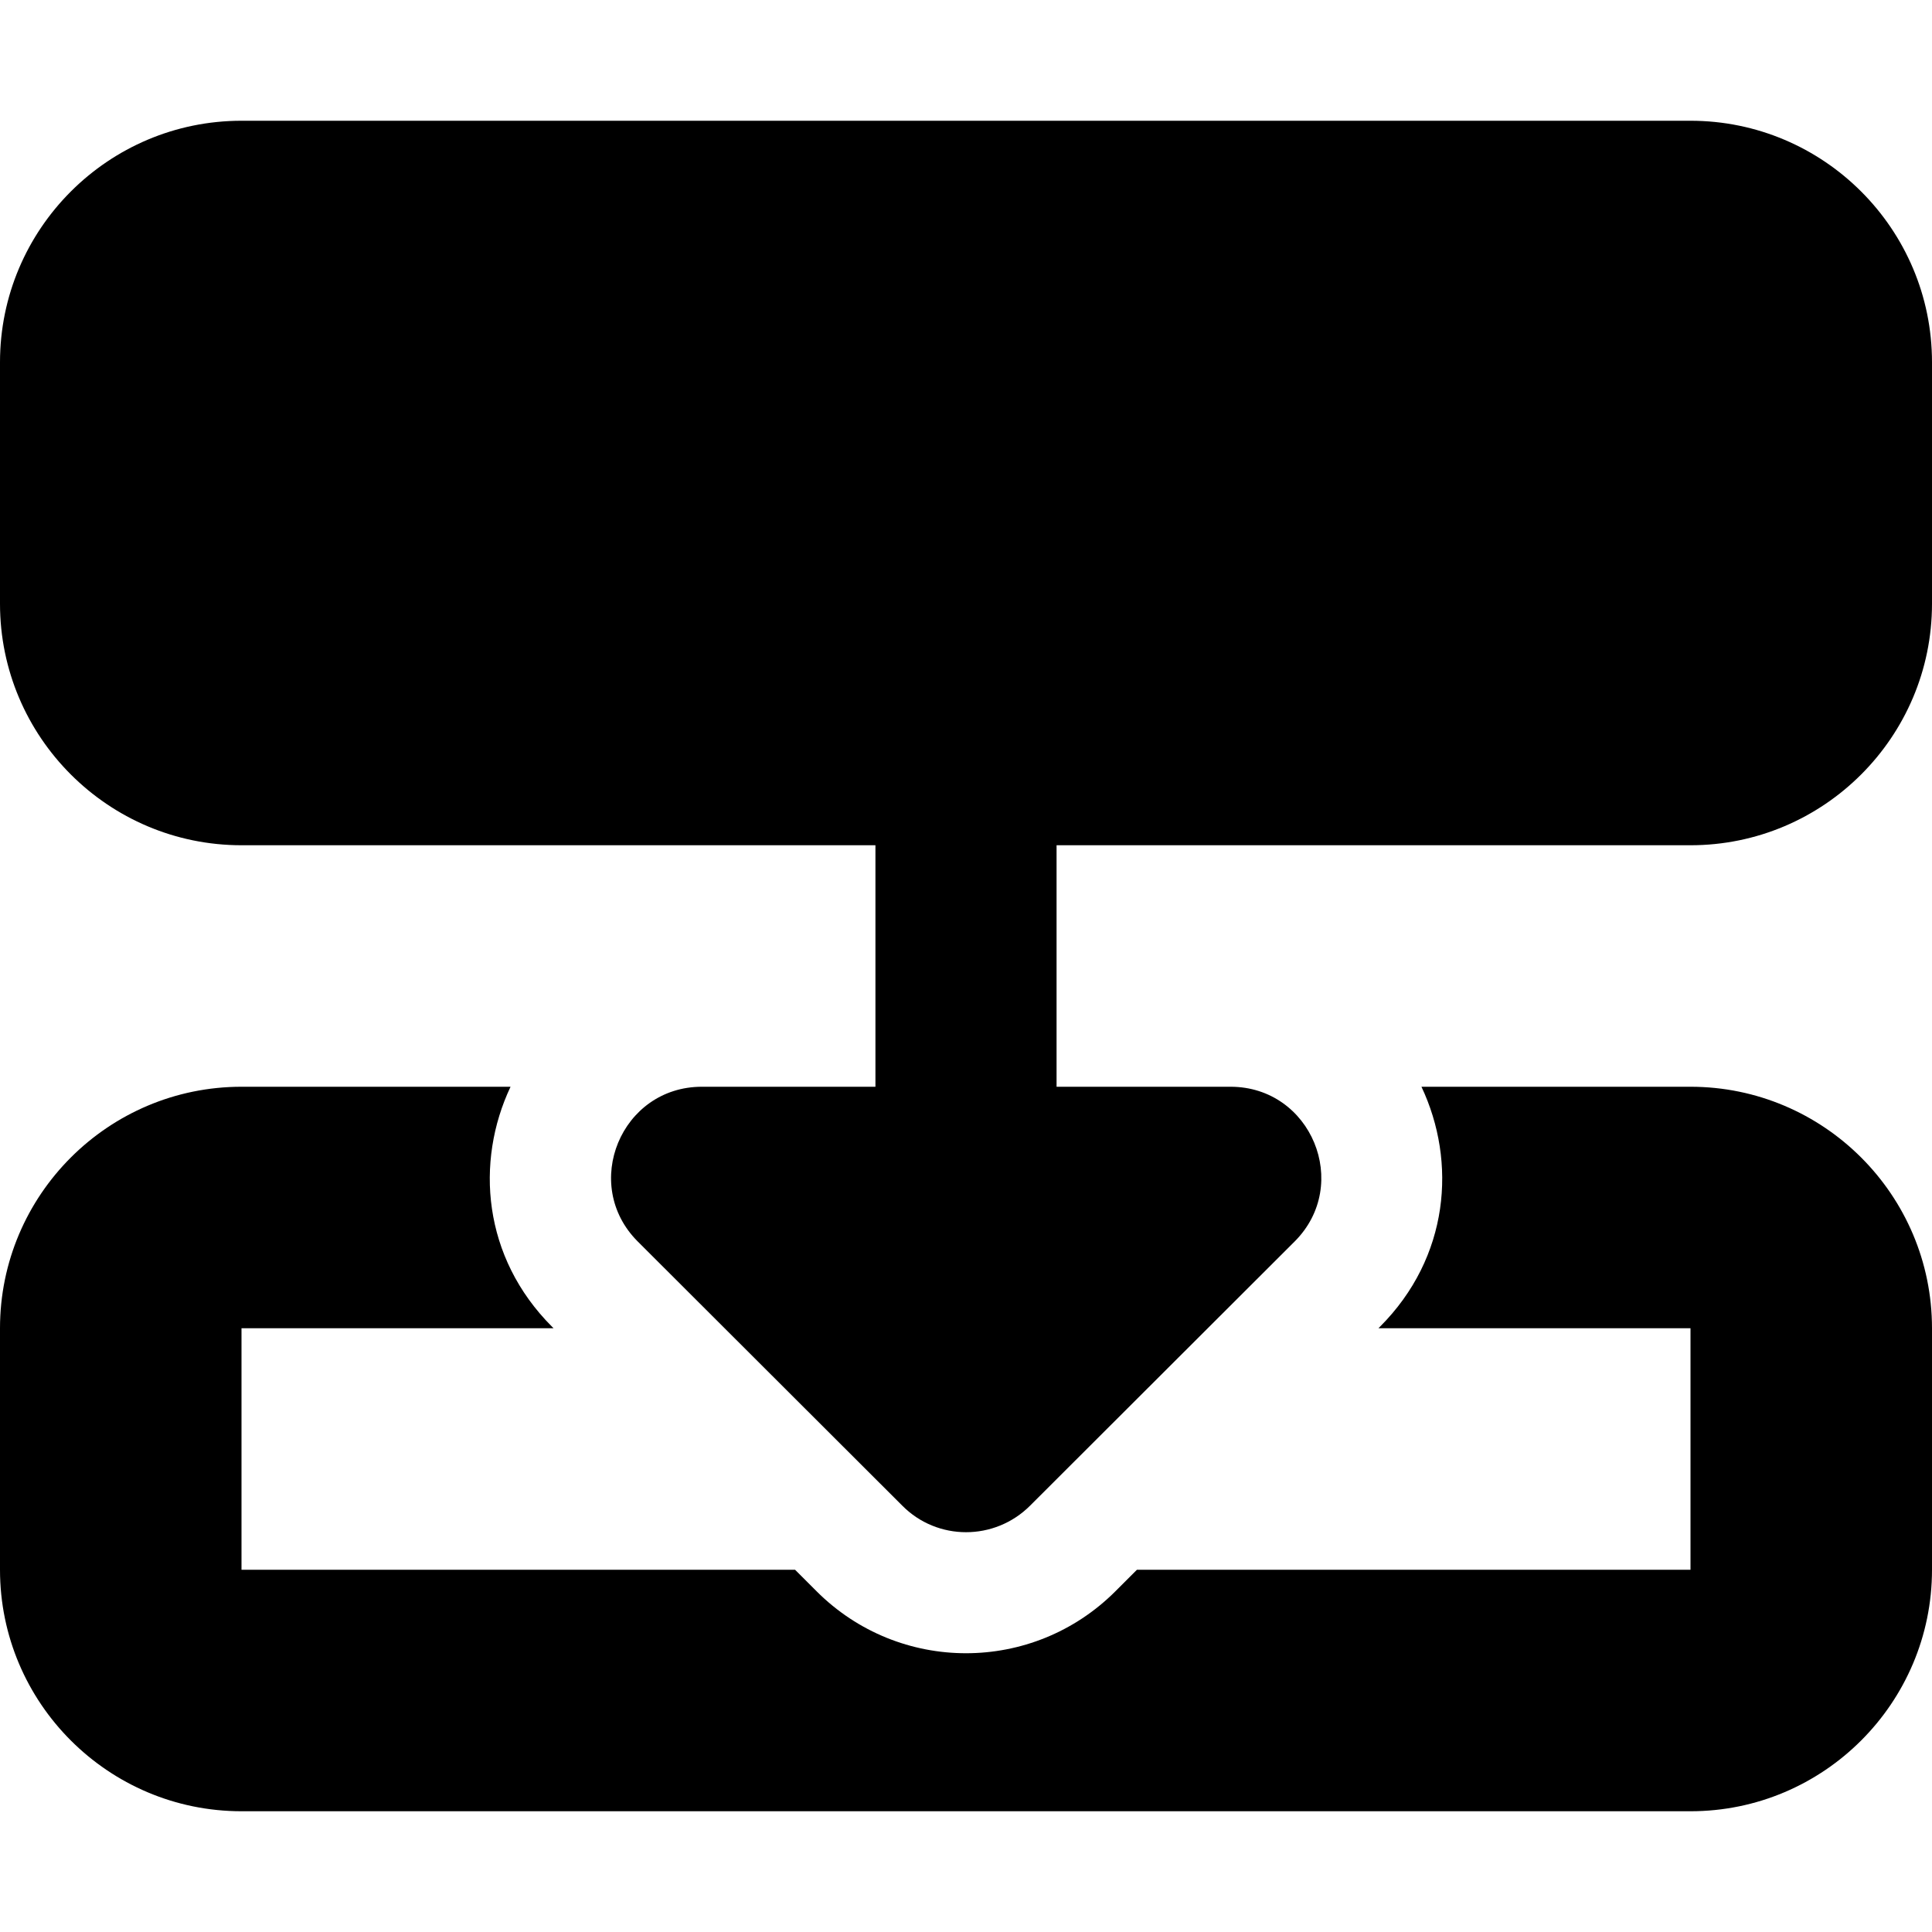
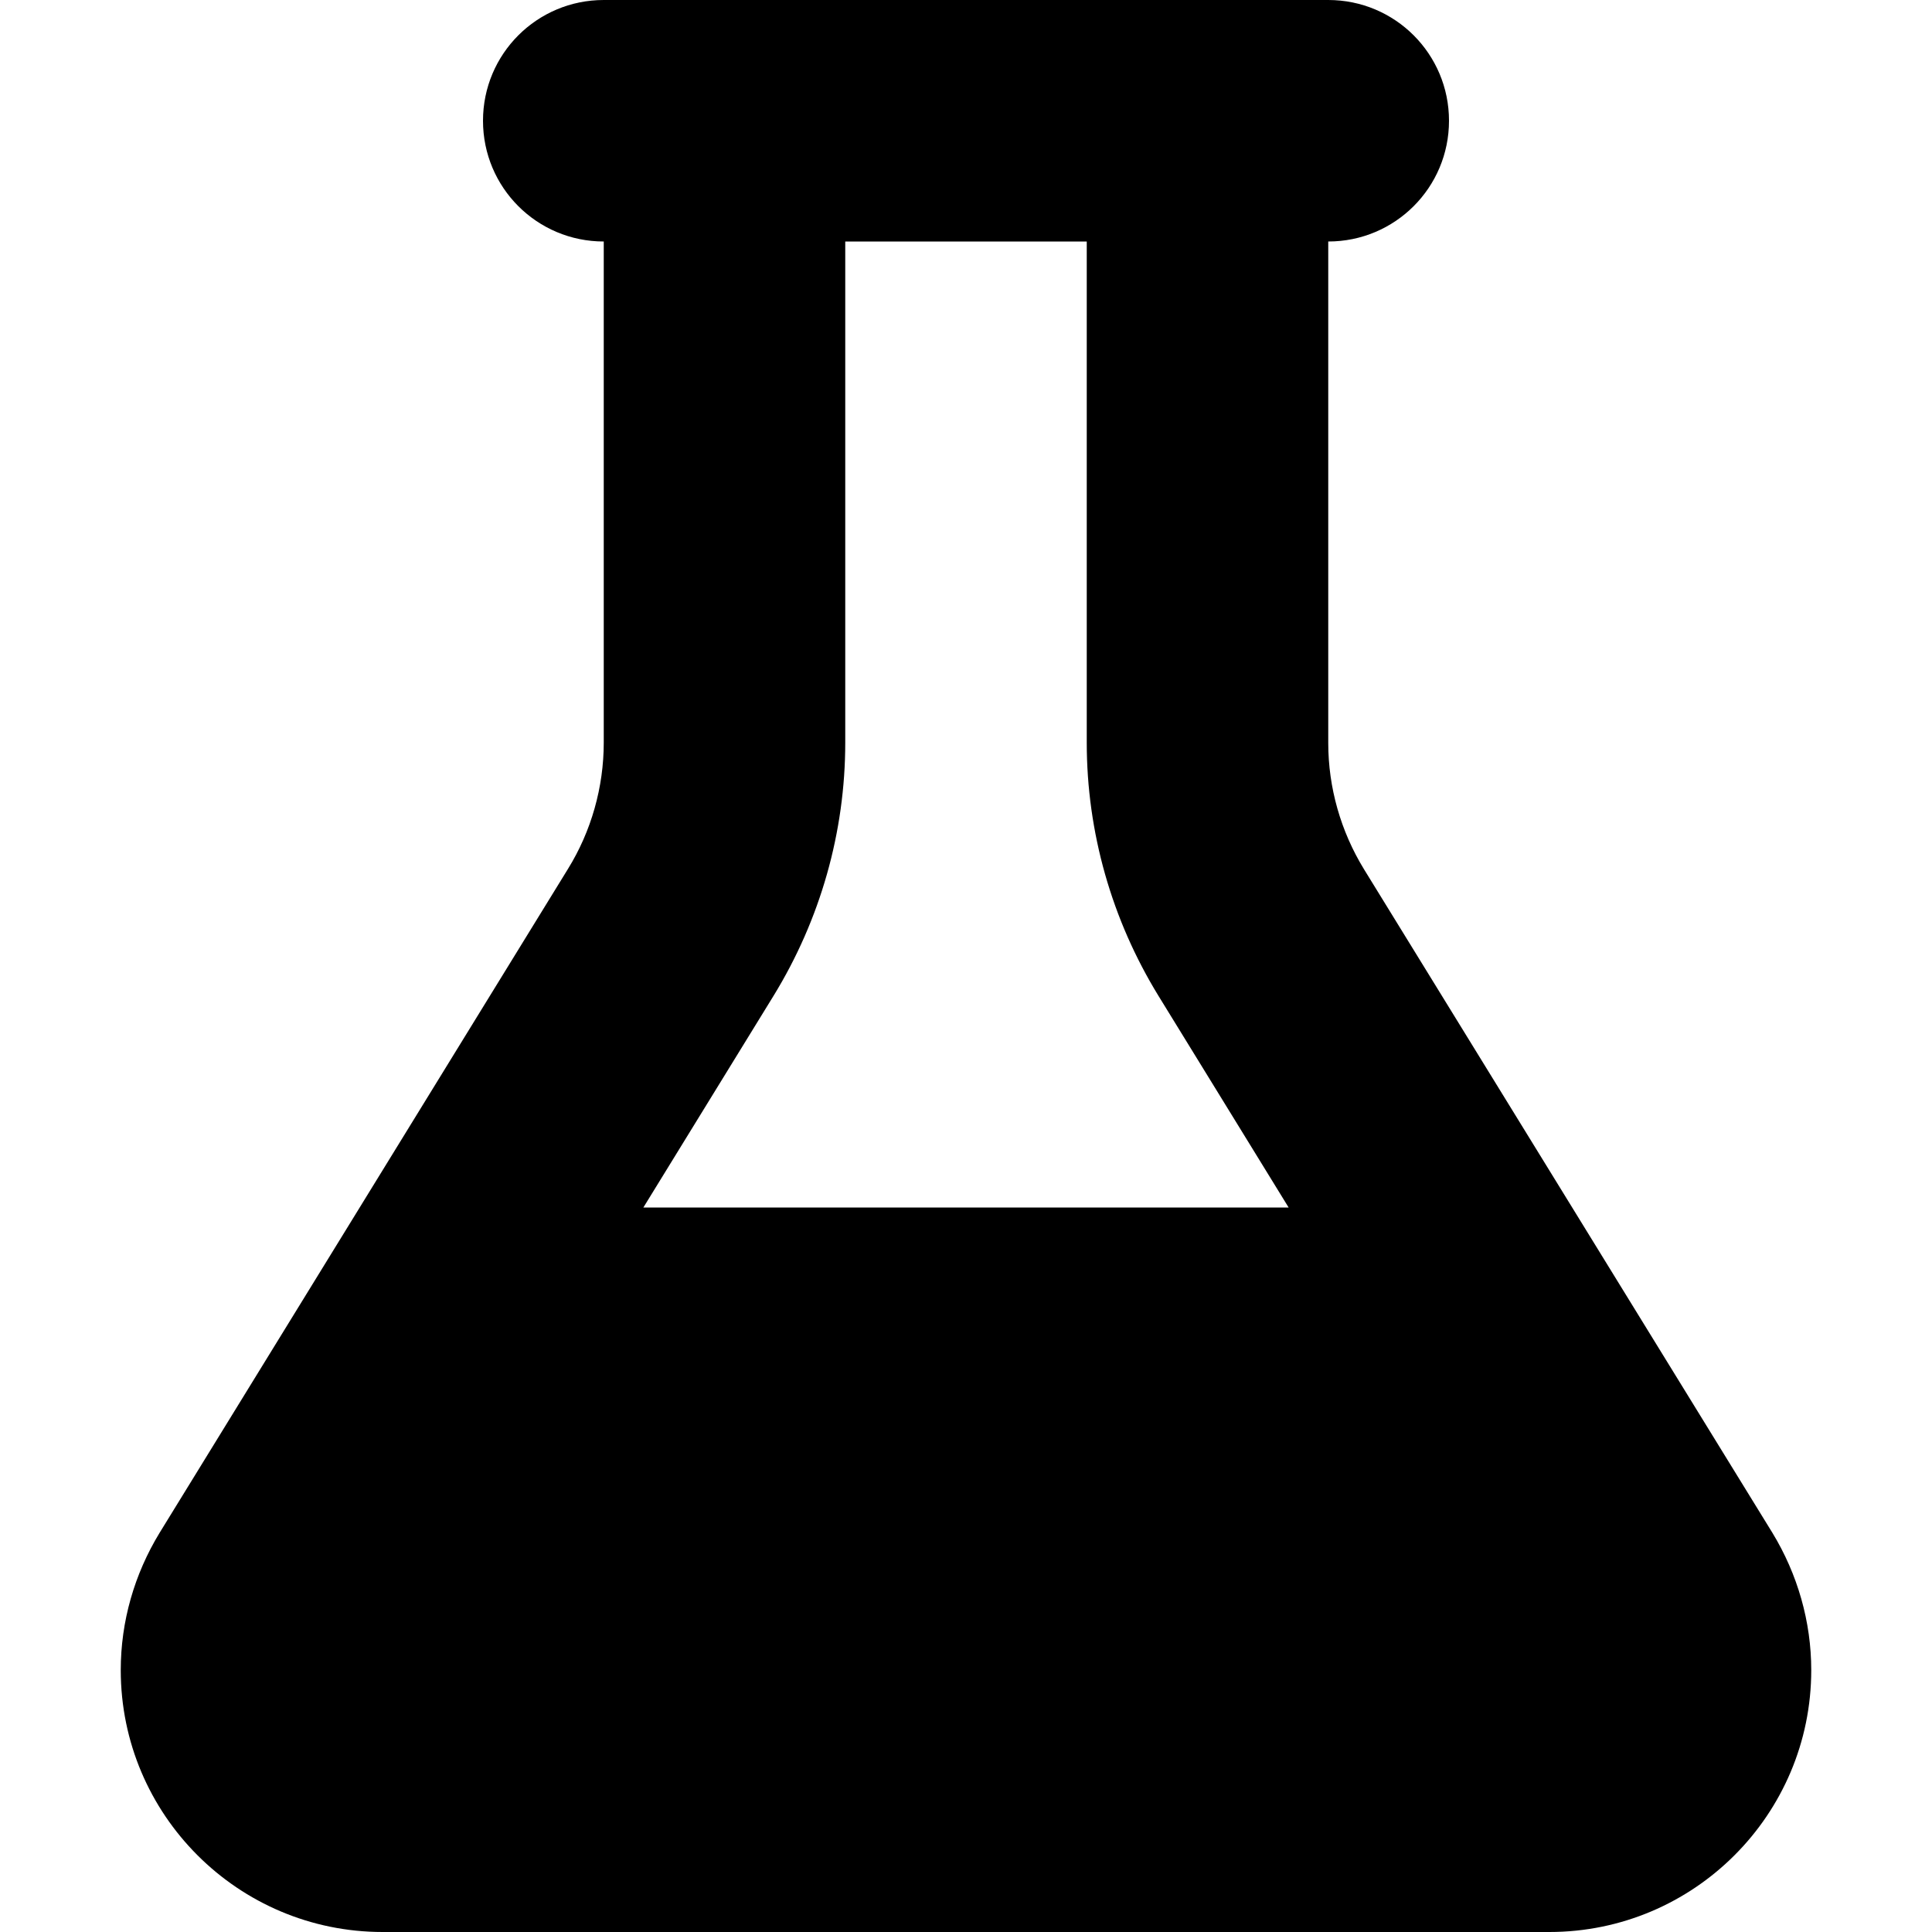
- <svg xmlns="http://www.w3.org/2000/svg" viewBox="0 0 512 512" width="20" height="20">
-   <path fill="black" d="M512 160c0 35.3-28.7 64-64 64H280v64h46.1c21.4 0 32.1 25.9 17 41L273 399c-9.4 9.4-24.6 9.4-33.9 0L169 329c-15.1-15.1-4.4-41 17-41H232V224H64c-35.3 0-64-28.7-64-64V96C0 60.7 28.7 32 64 32H448c35.3 0 64 28.7 64 64v64zM448 416V352H365.3l.4-.4c18.4-18.4 20.4-43.7 11-63.6l71.3 0c35.3 0 64 28.7 64 64v64c0 35.3-28.7 64-64 64L64 480c-35.3 0-64-28.7-64-64V352c0-35.3 28.7-64 64-64l71.3 0c-9.4 19.9-7.4 45.2 11 63.6l.4 .4H64v64H210.7l5.7 5.7c21.9 21.9 57.3 21.9 79.2 0l5.7-5.7H448z" />
+ <svg xmlns="http://www.w3.org/2000/svg" viewBox="0 0 448 512" width="20" height="20">
+   <path fill="black" d="M288 0H160 128C110.3 0 96 14.3 96 32s14.3 32 32 32V196.8c0 11.8-3.3 23.5-9.5 33.5L10.3 406.2C3.6 417.2 0 429.7 0 442.6C0 480.9 31.1 512 69.4 512H378.6c38.3 0 69.4-31.1 69.4-69.4c0-12.8-3.6-25.4-10.3-36.4L329.5 230.4c-6.2-10.1-9.5-21.7-9.5-33.5V64c17.7 0 32-14.3 32-32s-14.3-32-32-32H288zM192 196.8V64h64V196.8c0 23.7 6.6 46.9 19 67.1L309.5 320h-171L173 263.9c12.4-20.2 19-43.4 19-67.1z" />
</svg>
